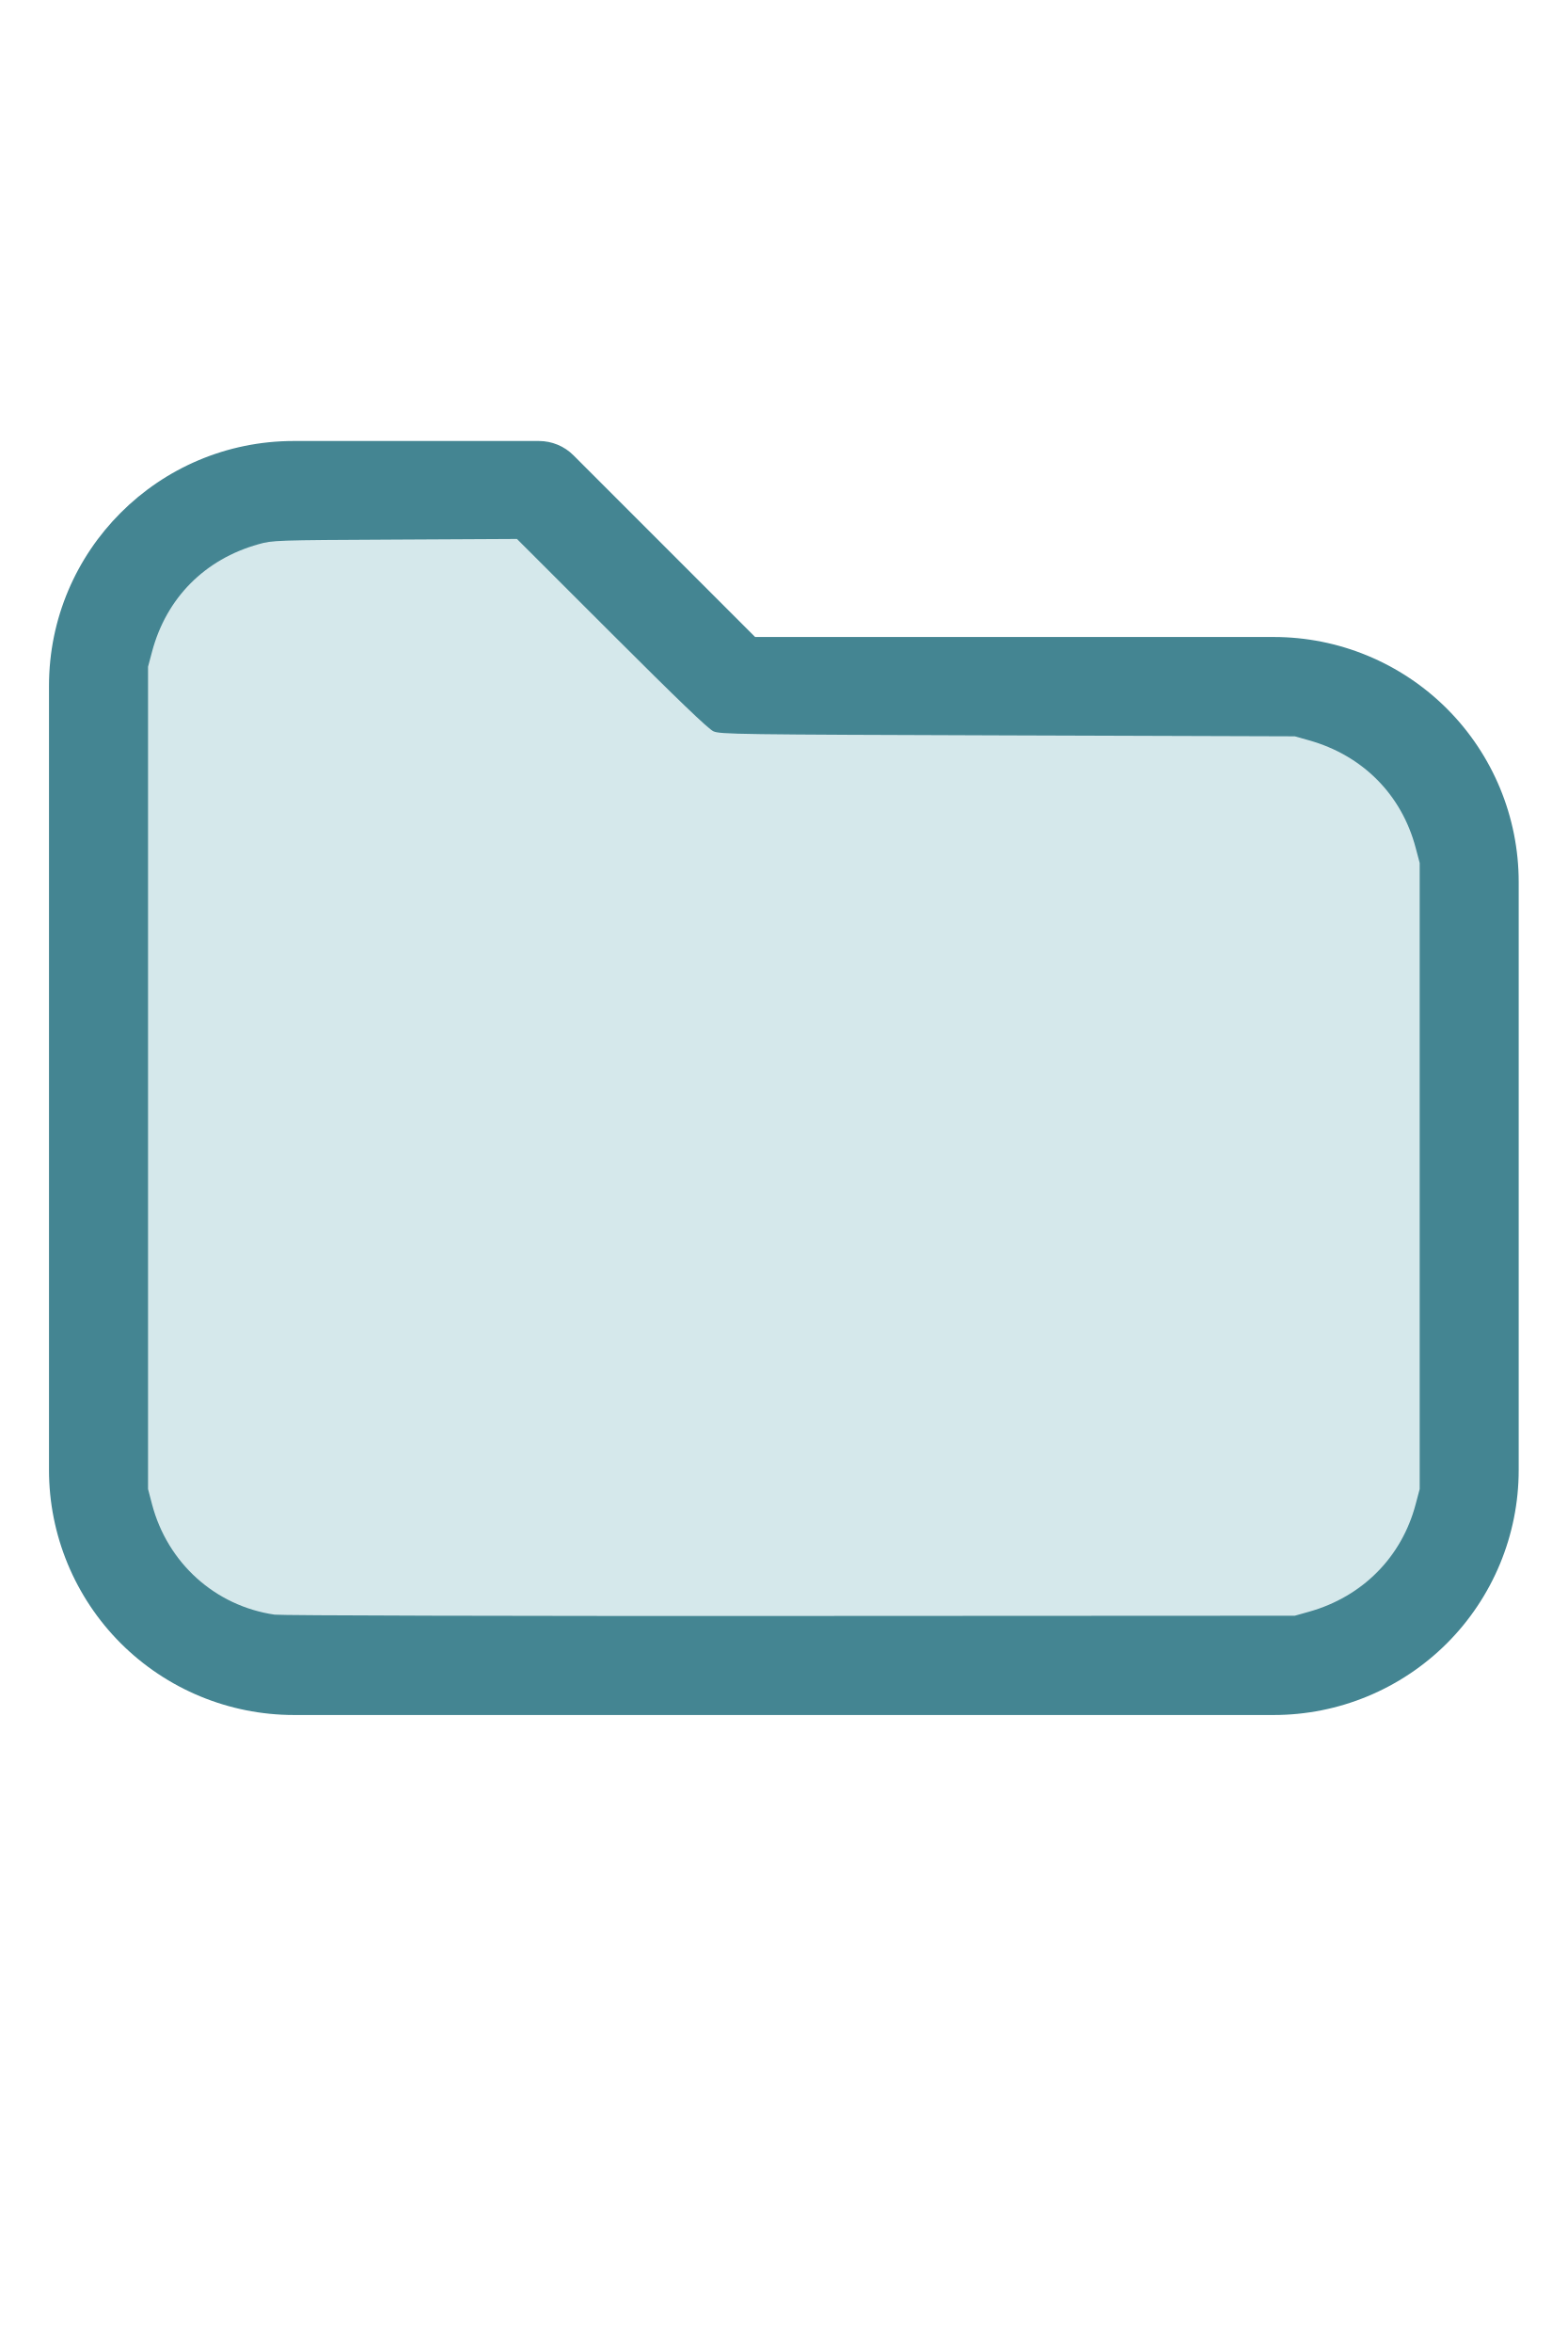
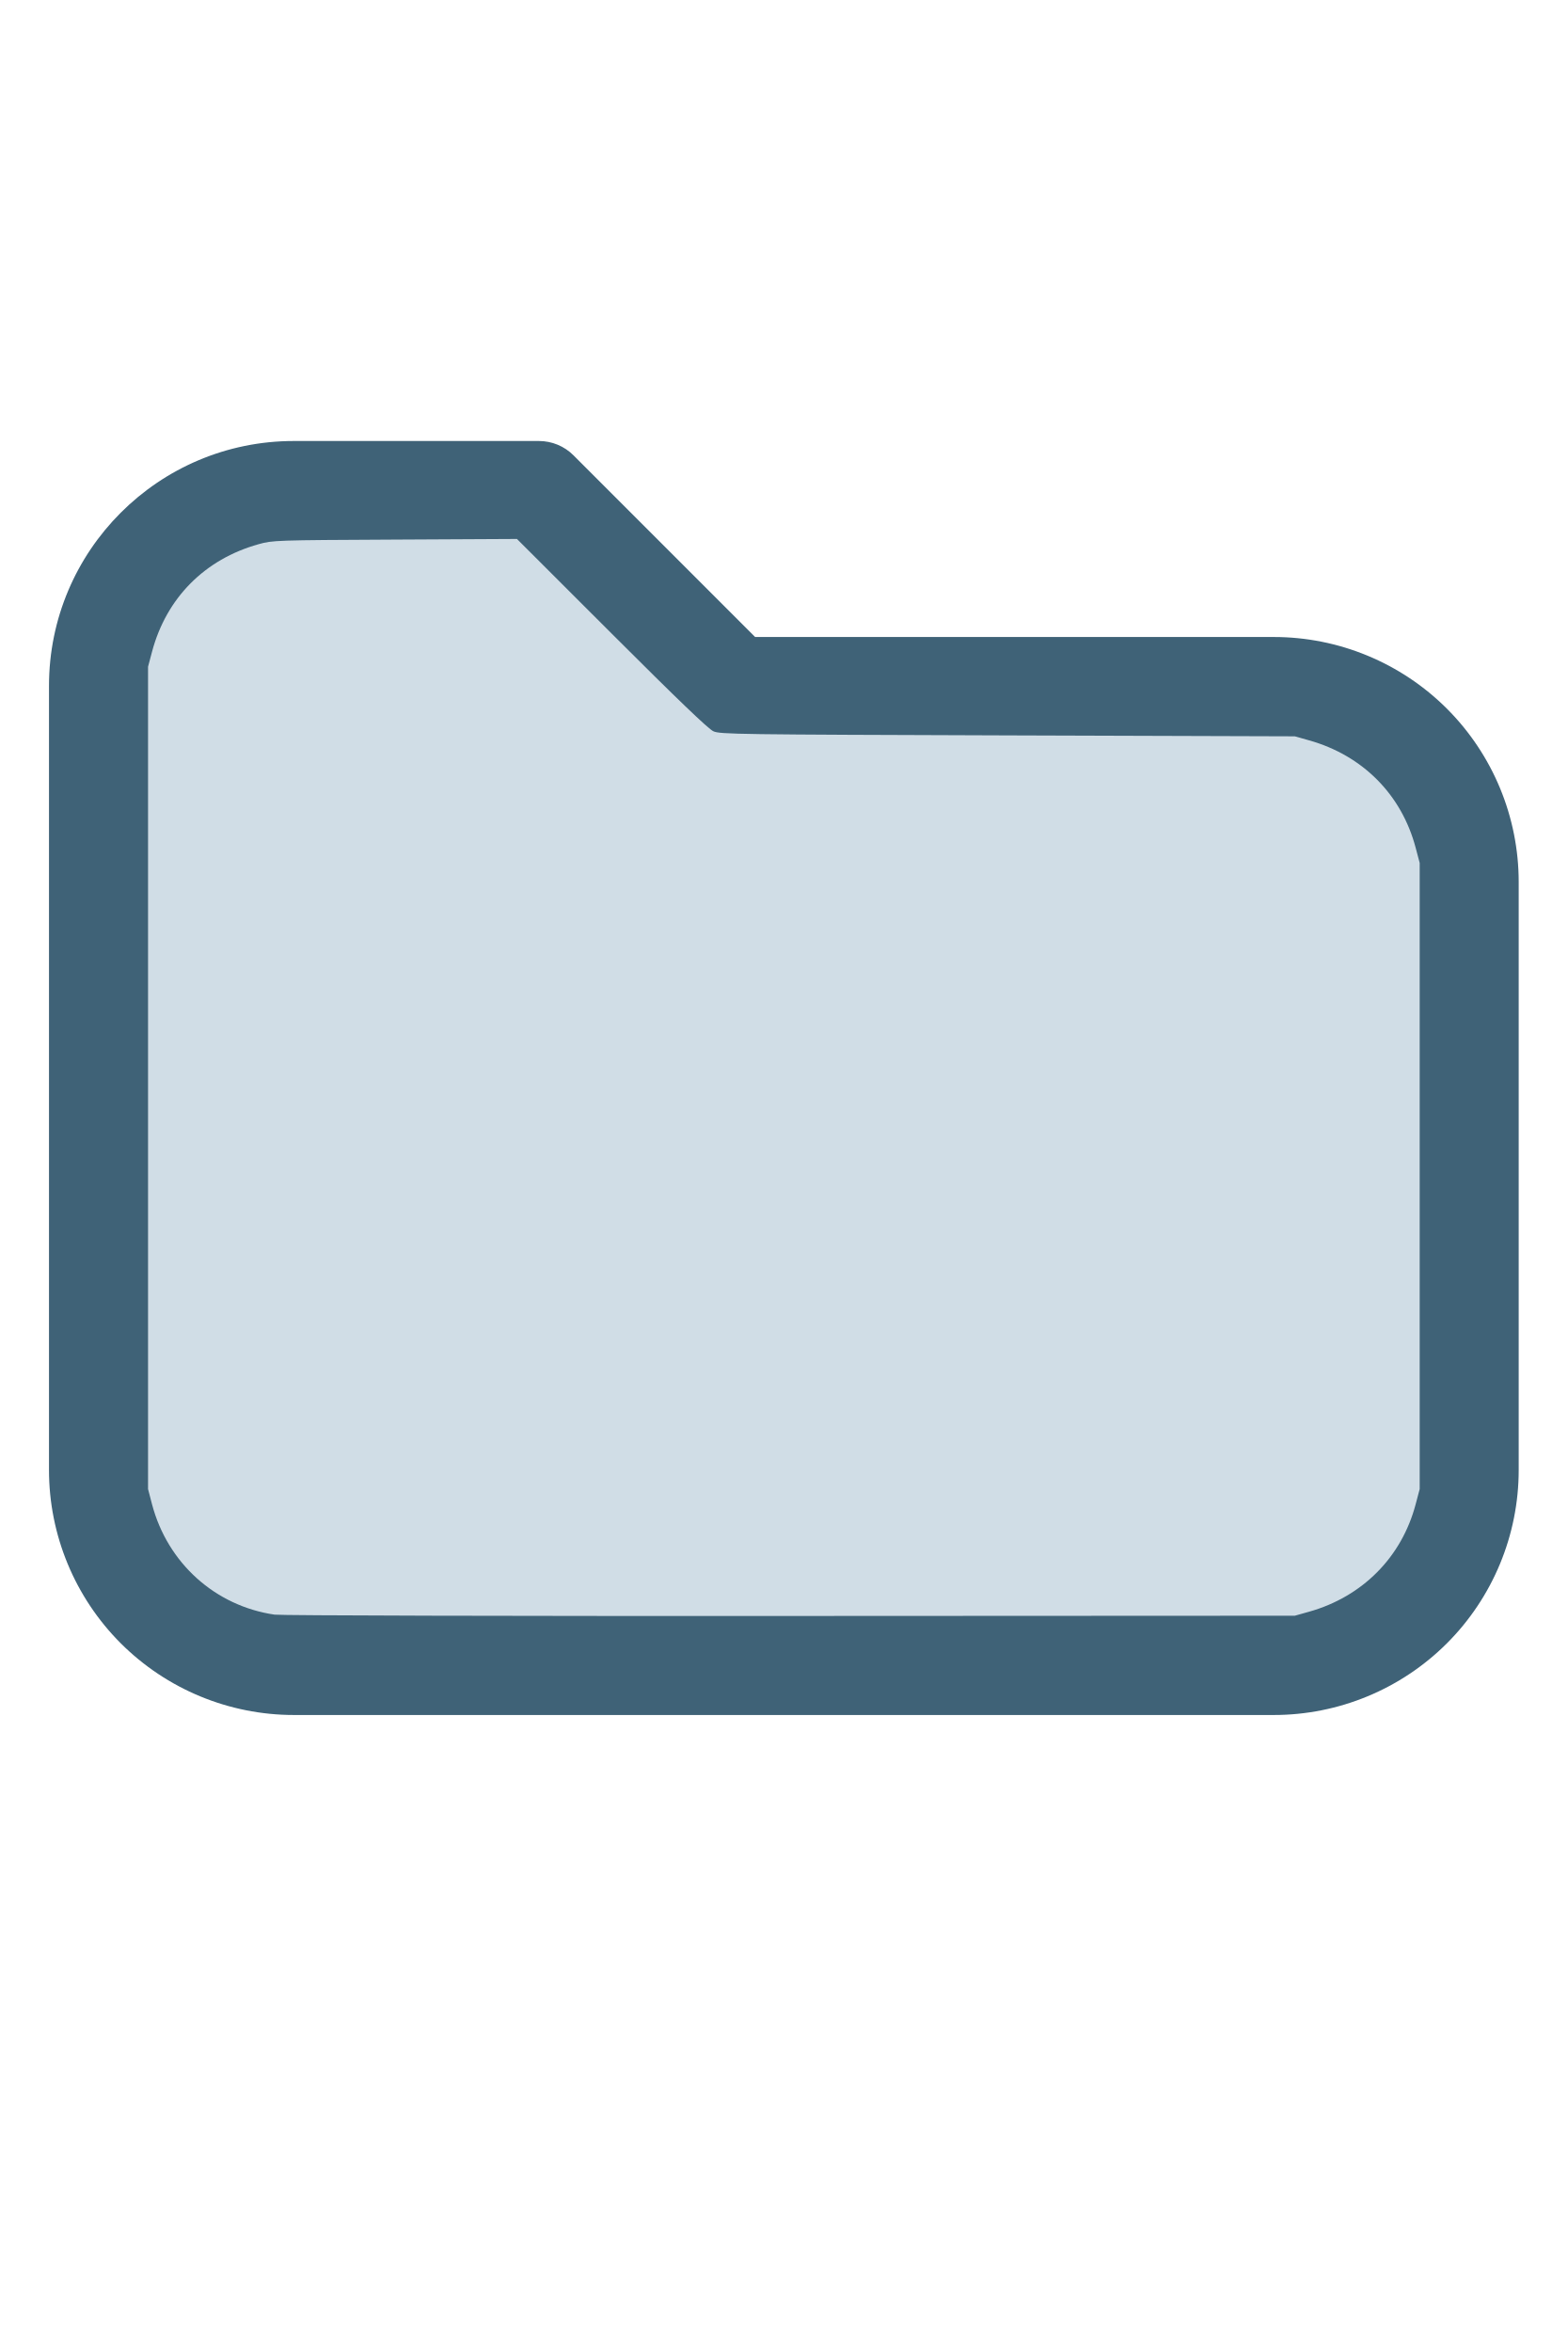
<svg xmlns="http://www.w3.org/2000/svg" version="1.1" width="16" height="24" viewBox="0 0 32 32" xml:space="preserve">
-   <g style="fill:#448592;">
+   <g style="fill:#3F6277;">
    <path d="M1,5.998l-0,16.002c-0,1.326 0.527,2.598 1.464,3.536c0.938,0.937 2.21,1.464 3.536,1.464c5.322,0 14.678,-0 20,0c1.326,0 2.598,-0.527 3.536,-1.464c0.937,-0.938 1.464,-2.21 1.464,-3.536c0,-3.486 0,-8.514 0,-12c0,-1.326 -0.527,-2.598 -1.464,-3.536c-0.938,-0.937 -2.21,-1.464 -3.536,-1.464c-0,0 -10.586,0 -10.586,0c0,-0 -3.707,-3.707 -3.707,-3.707c-0.187,-0.188 -0.442,-0.293 -0.707,-0.293l-5.002,0c-2.76,0 -4.998,2.238 -4.998,4.998Zm2,-0l-0,16.002c-0,0.796 0.316,1.559 0.879,2.121c0.562,0.563 1.325,0.879 2.121,0.879l20,0c0.796,0 1.559,-0.316 2.121,-0.879c0.563,-0.562 0.879,-1.325 0.879,-2.121c0,-3.486 0,-8.514 0,-12c0,-0.796 -0.316,-1.559 -0.879,-2.121c-0.562,-0.563 -1.325,-0.879 -2.121,-0.879c-7.738,0 -11,0 -11,0c-0.265,0 -0.52,-0.105 -0.707,-0.293c-0,0 -3.707,-3.707 -3.707,-3.707c-0,0 -4.588,0 -4.588,0c-1.656,0 -2.998,1.342 -2.998,2.998Z" />
  </g>
-   <g style="fill:#D5E8EB;stroke-width:0;">
+   <g style="fill:#D0DDE6;stroke-width:0;">
    <path d="M 5.606,24.952 C 4.392,24.775 3.42,23.9 3.103,22.699 L 3.022,22.389 V 13.998 5.606 L 3.104,5.298 C 3.396,4.203 4.18,3.412 5.279,3.106 5.565,3.026 5.615,3.024 8.061,3.012 l 2.491,-0.013 1.932,1.93 c 1.344,1.343 1.976,1.95 2.078,1.995 0.137,0.062 0.474,0.066 6.007,0.084 l 5.861,0.019 0.291,0.082 c 1.095,0.308 1.89,1.109 2.176,2.193 l 0.082,0.309 V 16 22.389 l -0.082,0.309 c -0.284,1.079 -1.086,1.888 -2.176,2.194 l -0.291,0.082 -10.303,0.005 c -5.7,0.003 -10.4,-0.009 -10.521,-0.027 z" />
  </g>
</svg>
